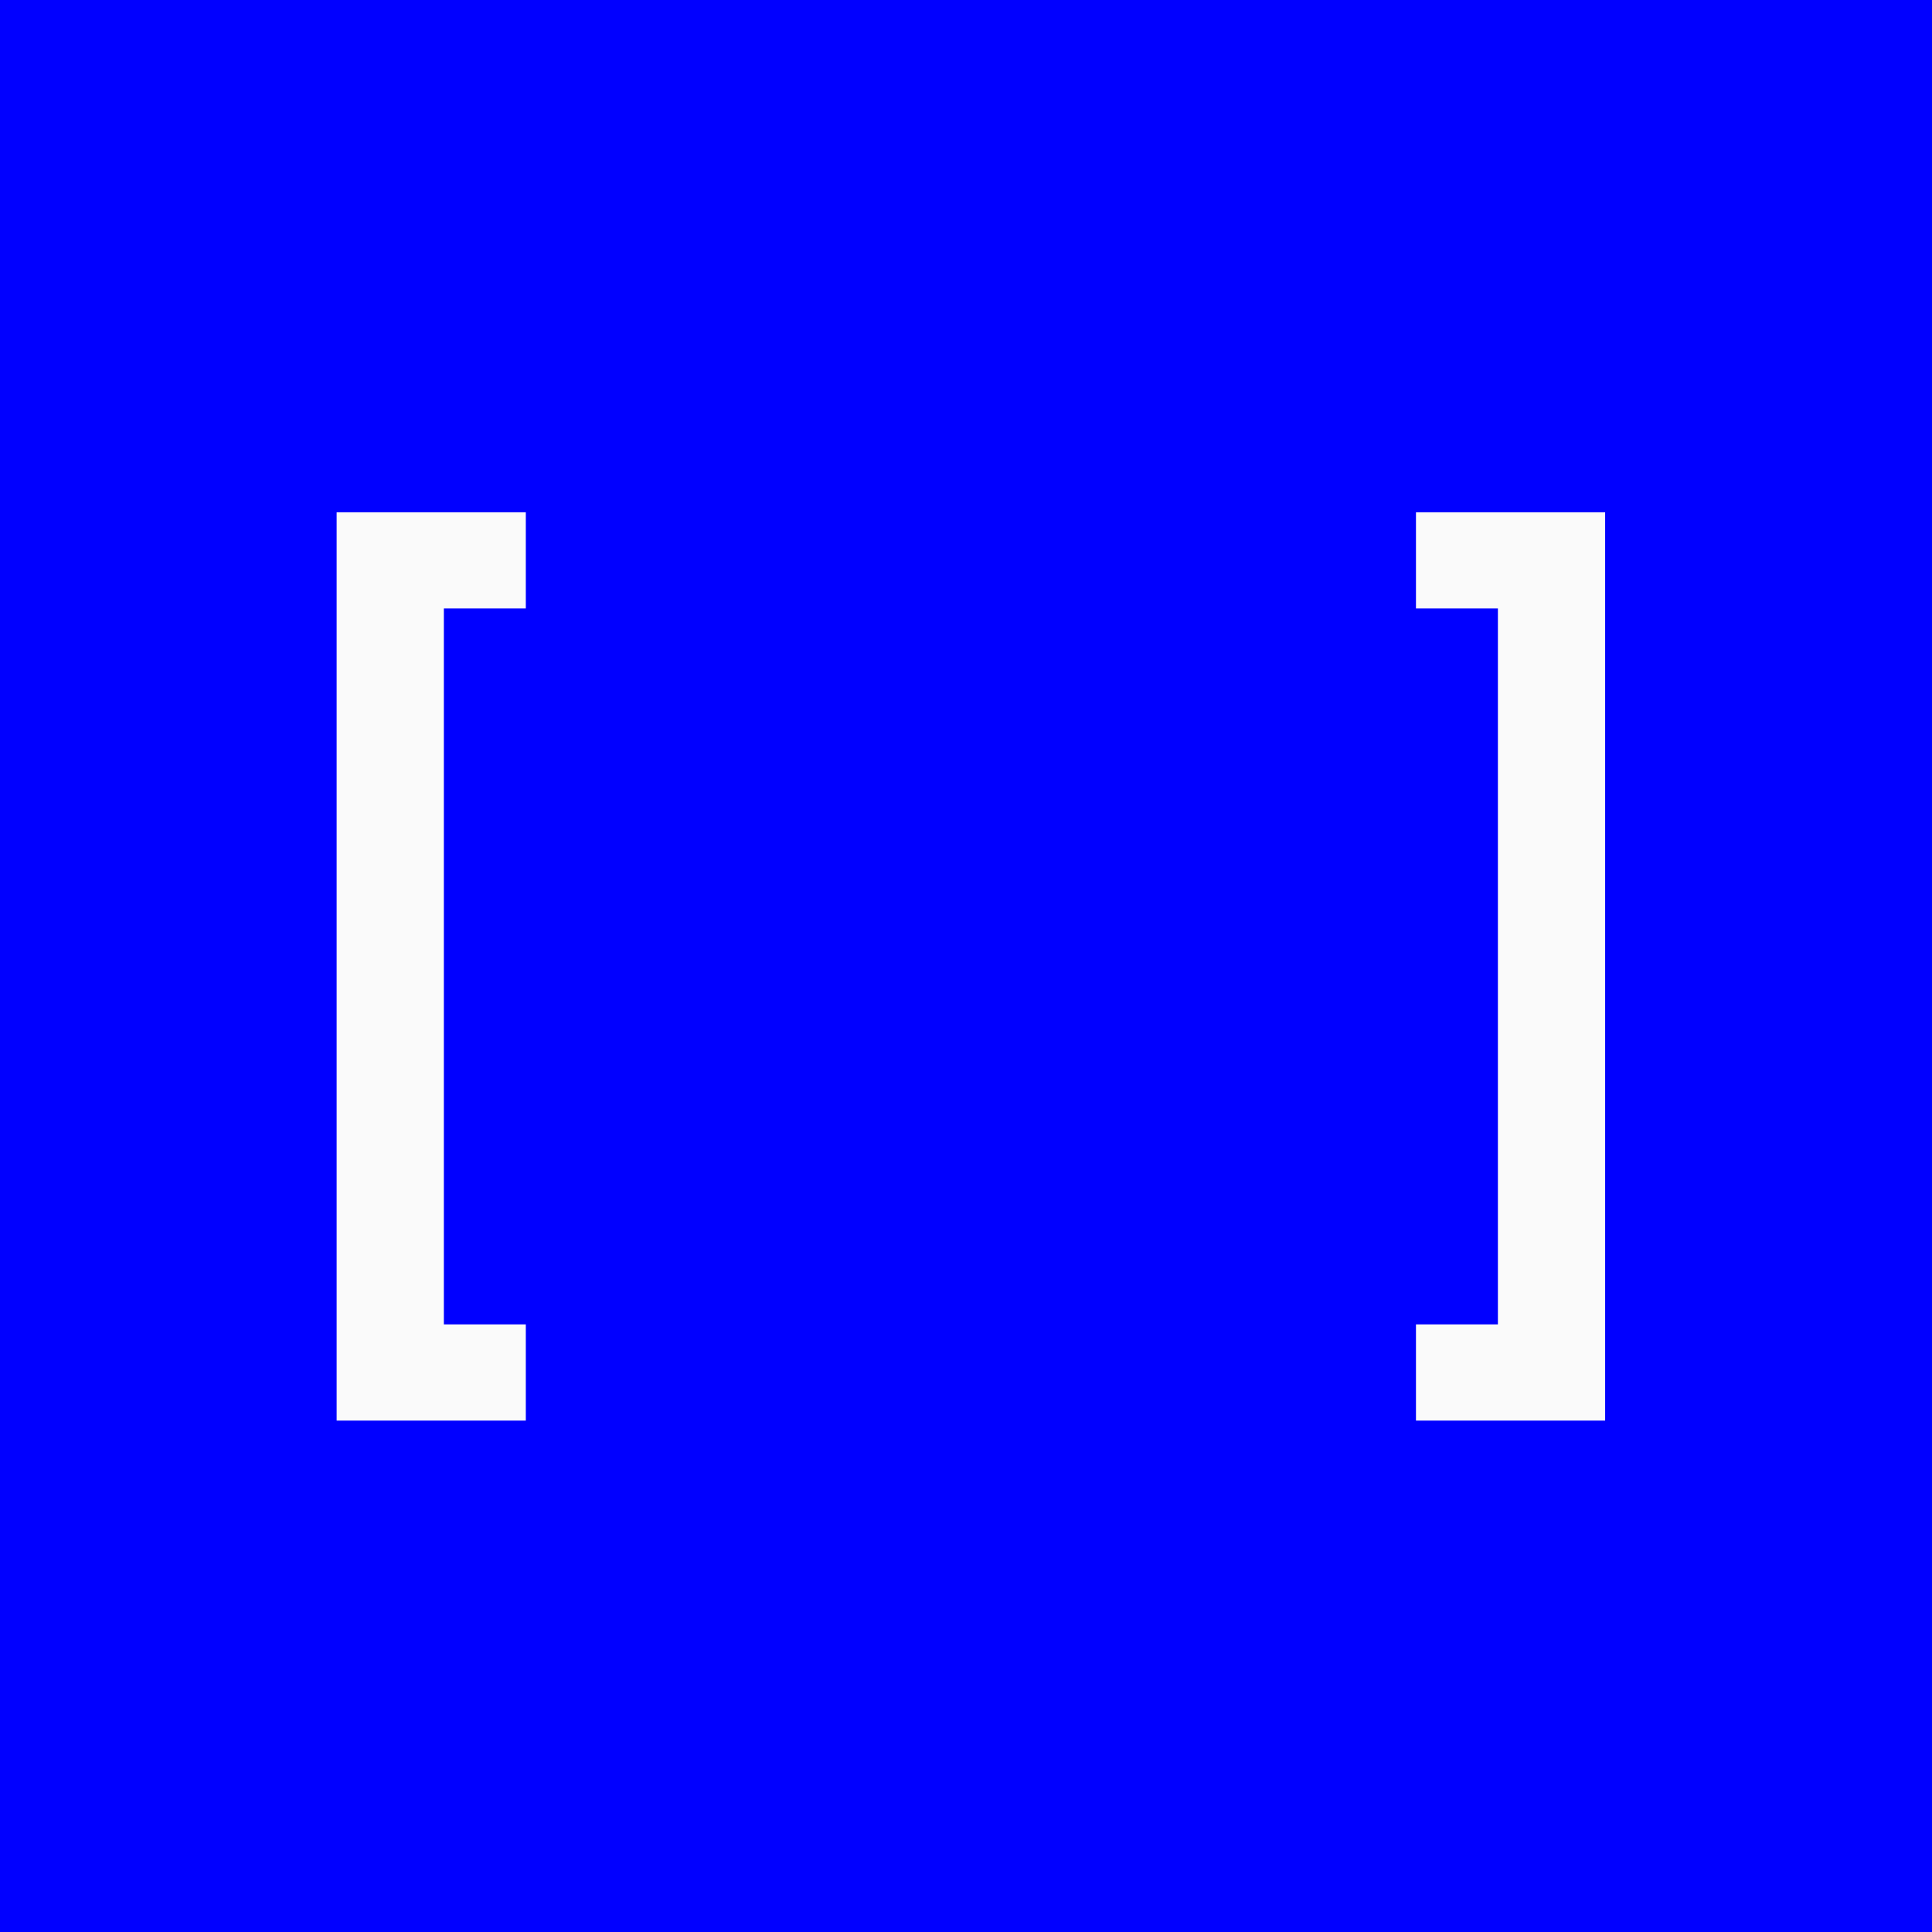
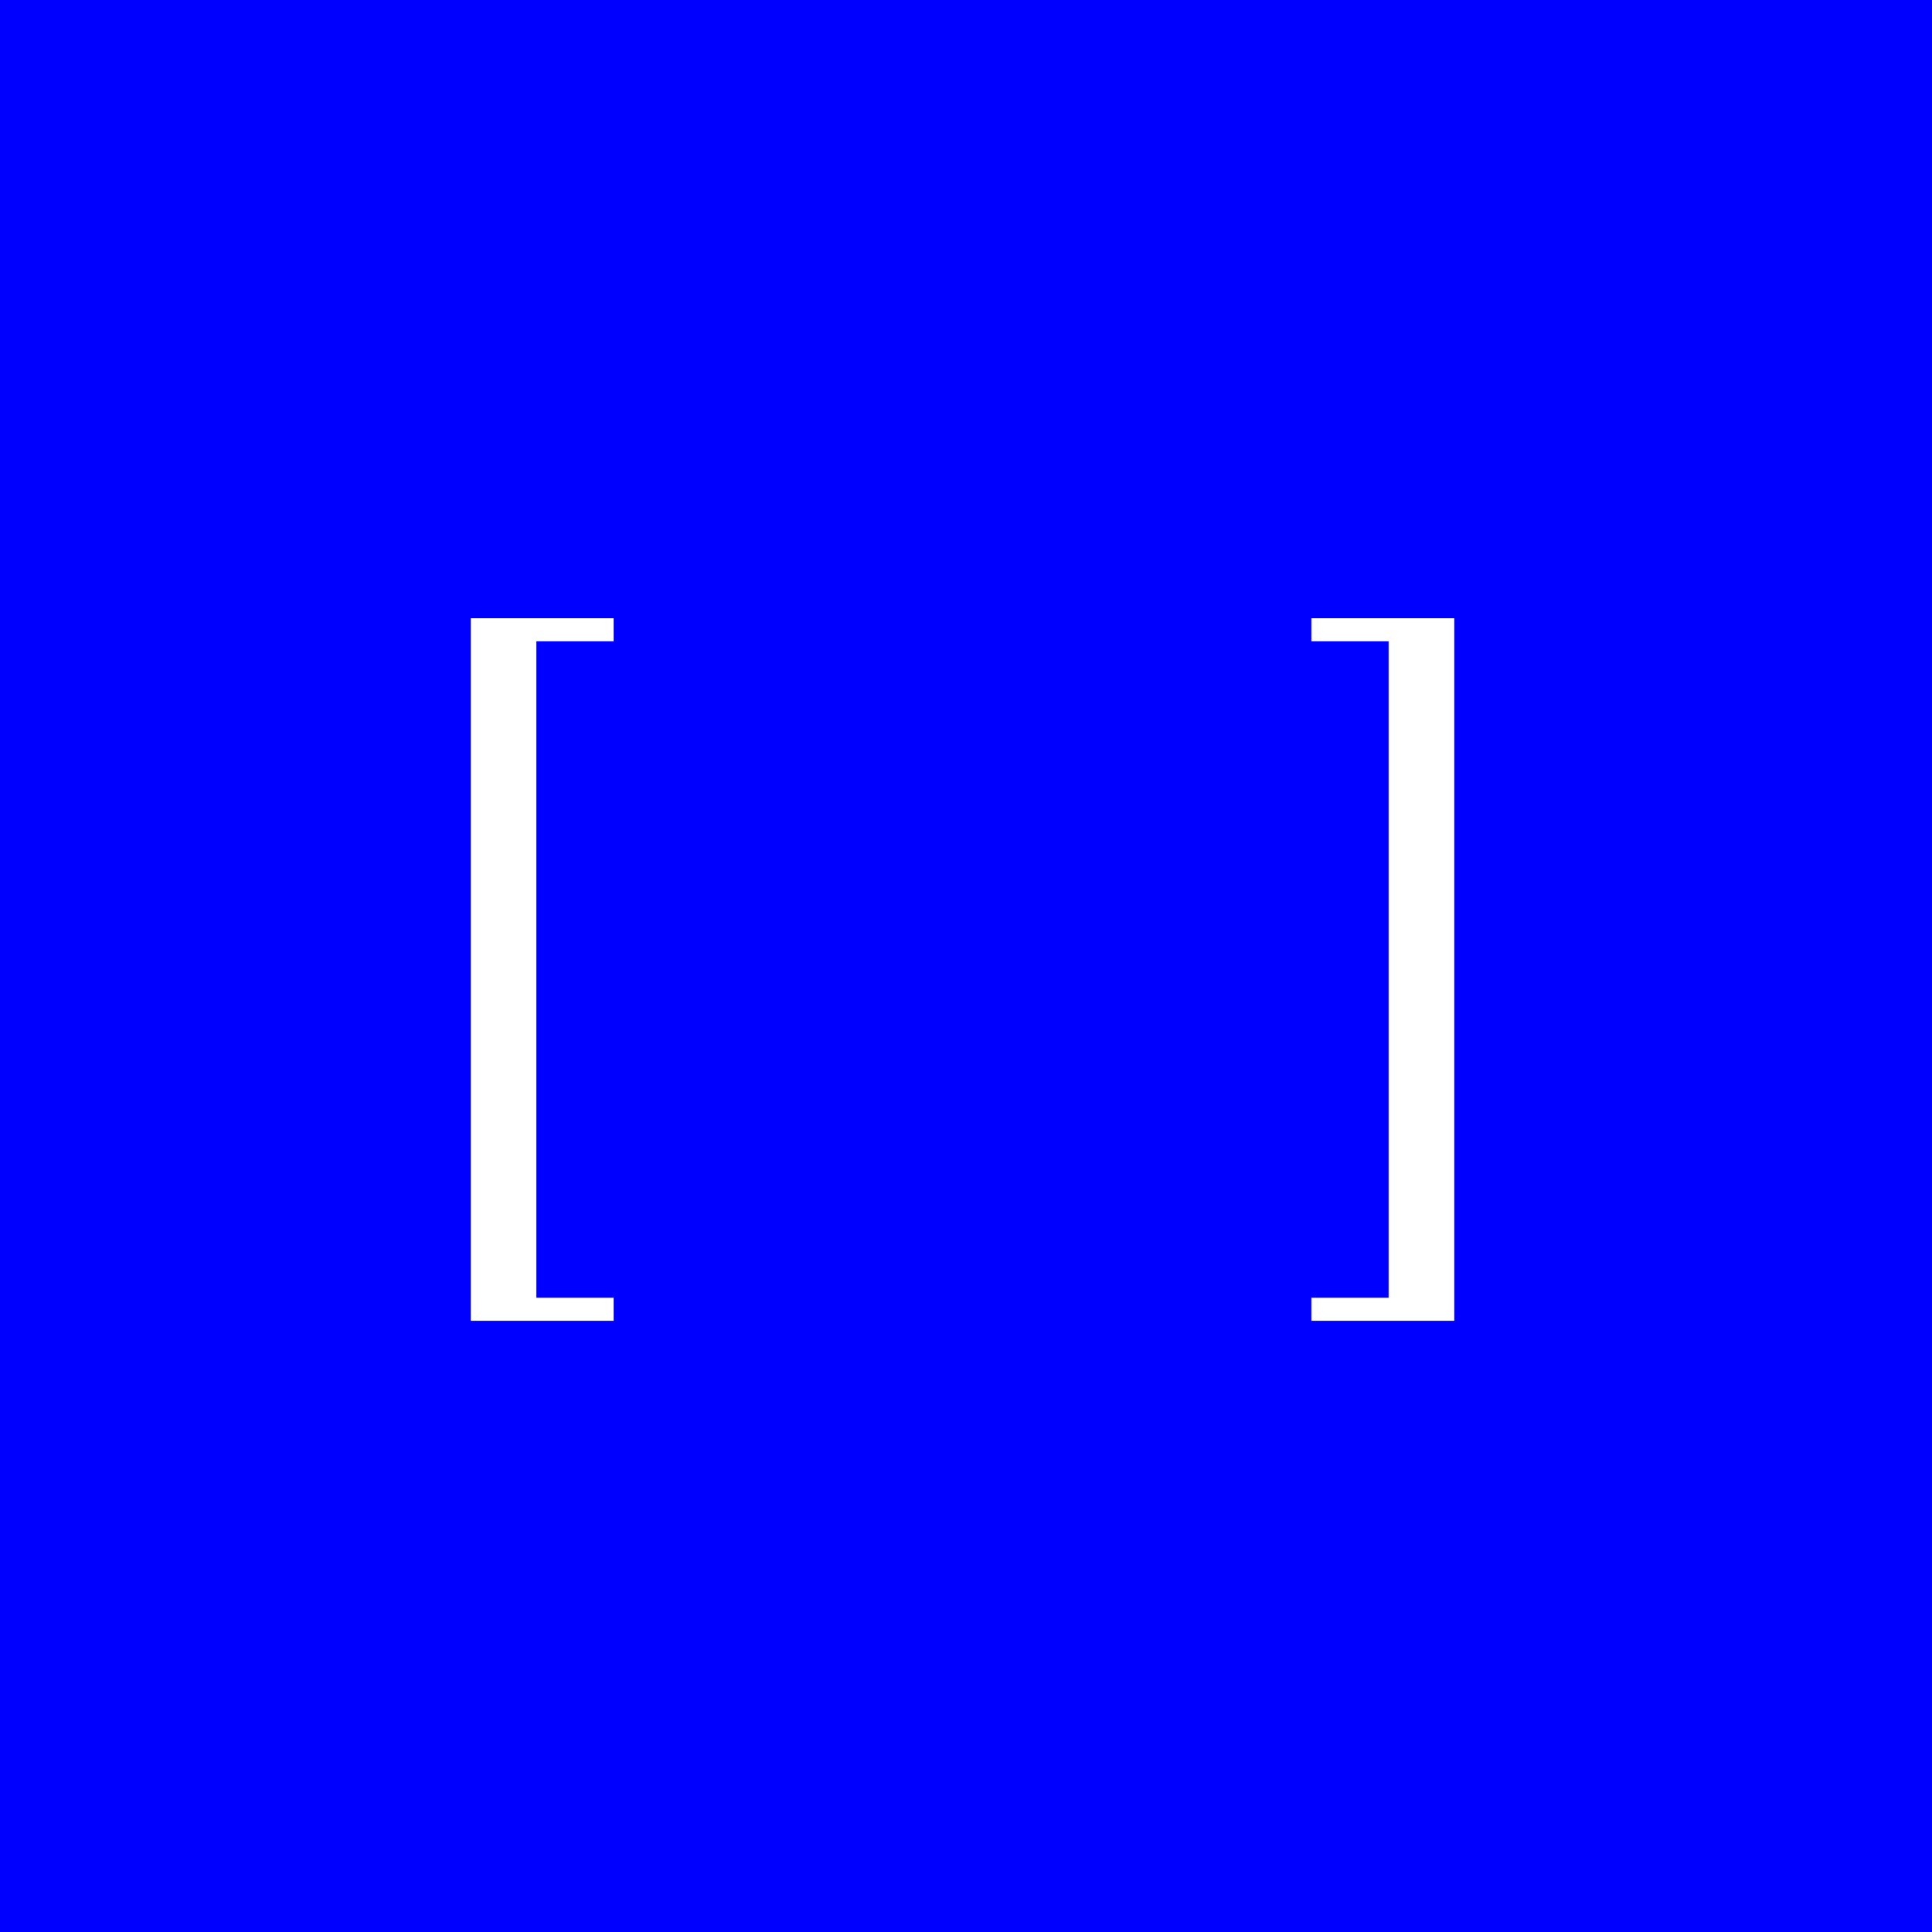
- <svg xmlns="http://www.w3.org/2000/svg" width="132" height="132" viewBox="0 0 132 132" fill="none">
-   <rect width="132" height="132" fill="#0100FF" />
-   <path d="M109.168 35.5V96.559H97.243V90.986H102.841V41.072H97.243V35.5H109.168Z" fill="#FAFAFA" stroke="#FAFAFA" />
-   <path d="M35.425 35.5V41.072H29.826V90.986H35.425V96.559H23.5V35.5H35.425Z" fill="#FAFAFA" stroke="#FAFAFA" />
+ <svg xmlns="http://www.w3.org/2000/svg" width="275" height="275" viewBox="0 0 275 275" fill="none">
+   <rect width="275" height="275" fill="#0000FF" />
+   <path d="M67 188V88H87.346V91.281H76.347V184.716H87.346V188H67Z" fill="white" />
+   <path d="M207 88V188H186.654V184.716H197.653V91.281H186.654V88H207Z" fill="white" />
</svg>
